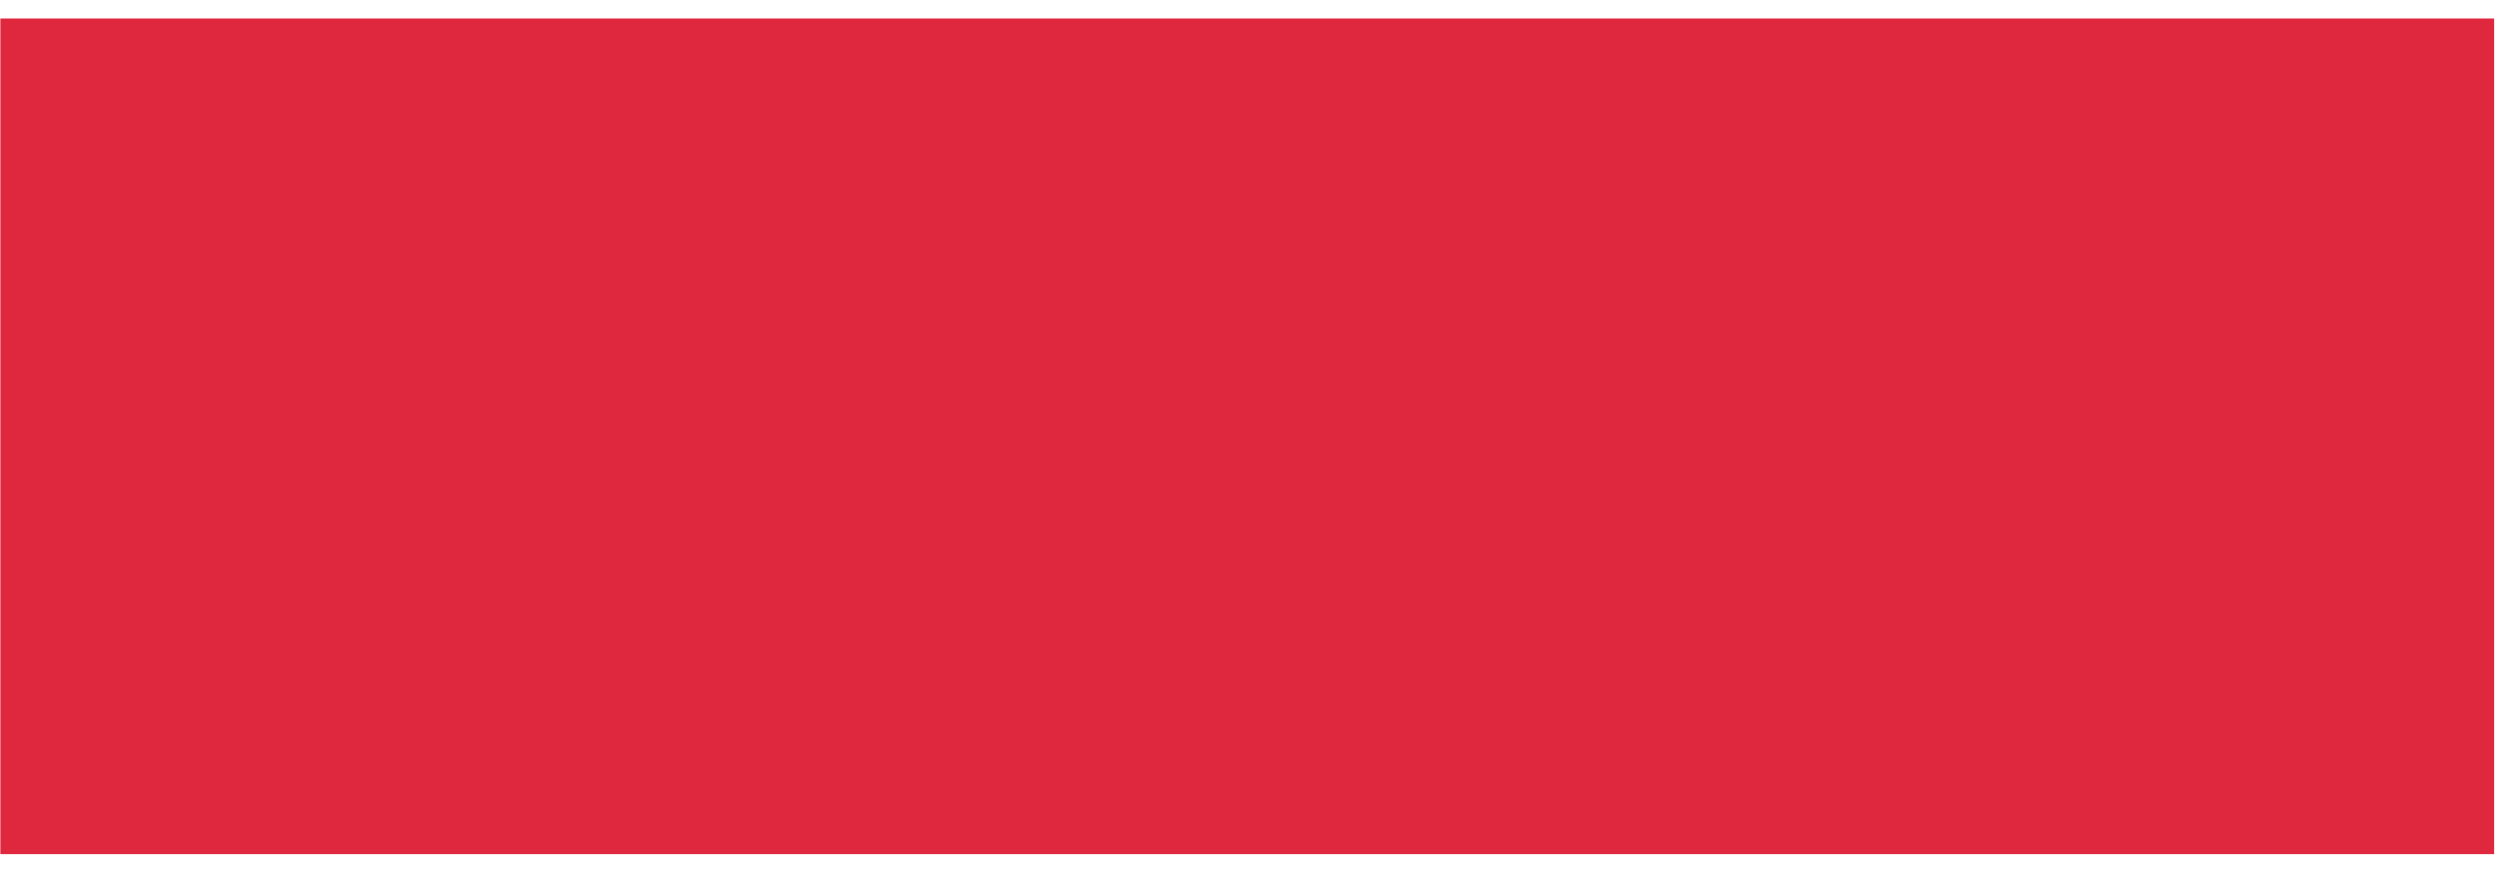
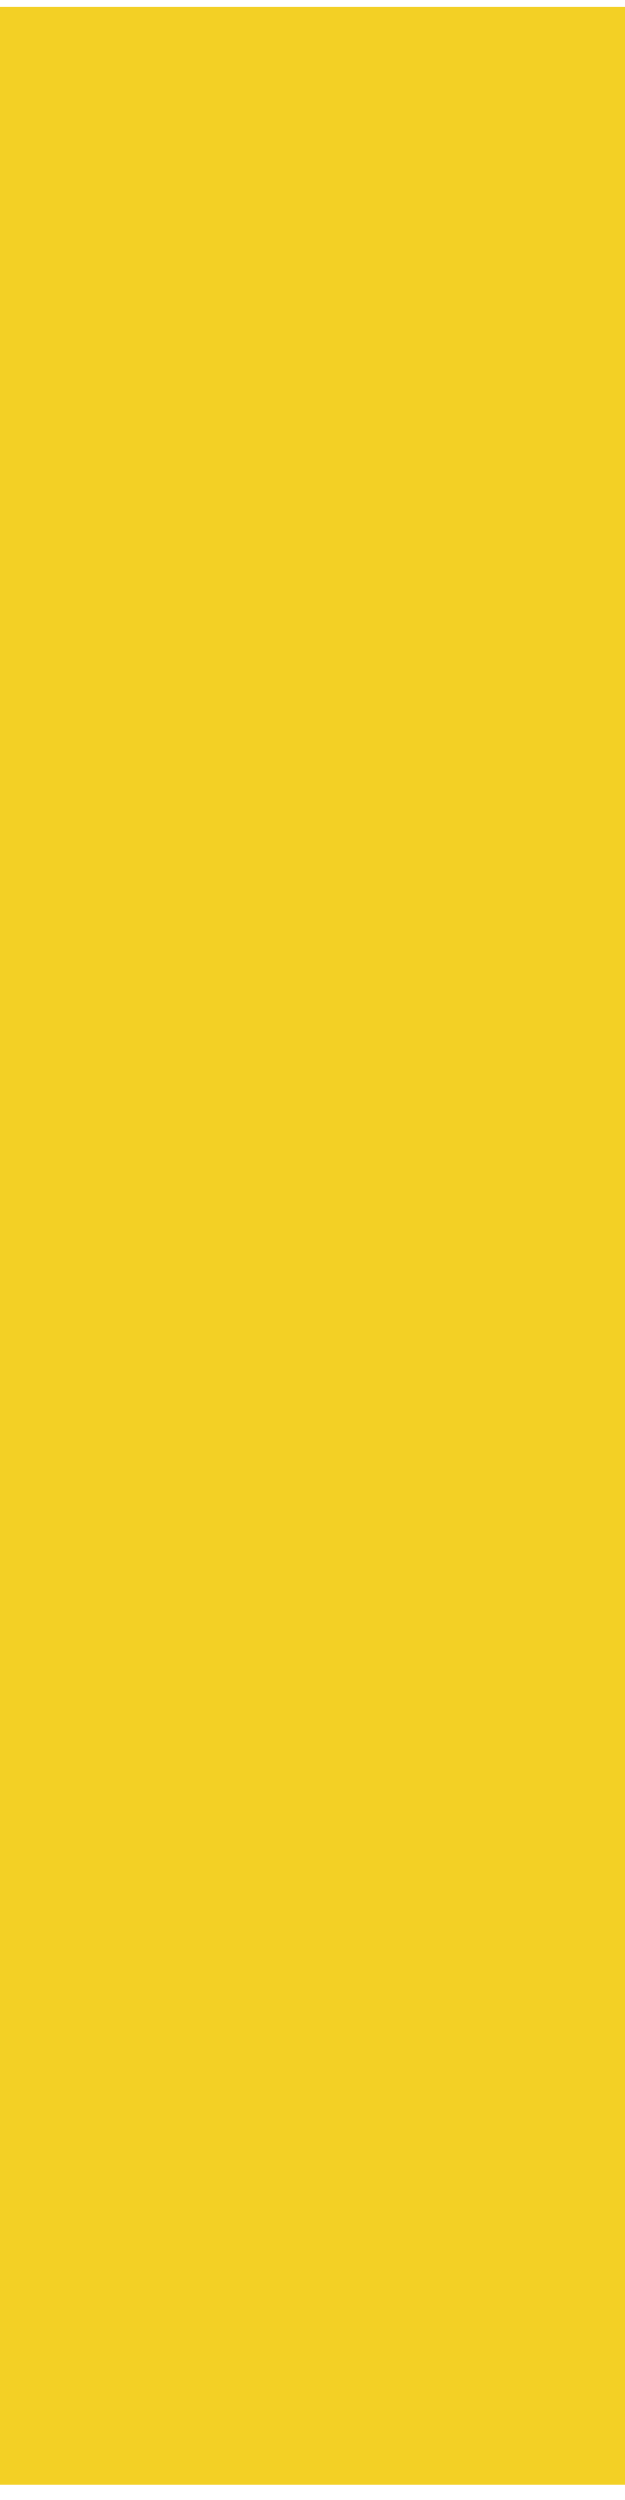
- <svg xmlns="http://www.w3.org/2000/svg" version="1.1" width="20px" height="7px">
-   <g transform="matrix(1 0 0 1 -1016 -302 )">
-     <path d="M 19.953 6.833  L 0.003 6.833  L 0.003 0.148  L 19.953 0.148  L 19.953 6.833  Z " fill-rule="nonzero" fill="#df273e" stroke="none" transform="matrix(1 0 0 1 1016 302 )" />
+ <svg xmlns="http://www.w3.org/2000/svg" version="1.1" width="10px" height="40px">
+   <g transform="matrix(1 0 0 1 -608 -304 )">
+     <path d="M 10 39.756  L 0 39.756  L 0 0.11  L 10 0.11  L 10 39.756  Z " fill-rule="nonzero" fill="#f3d025" stroke="none" transform="matrix(1 0 0 1 608 304 )" />
  </g>
</svg>
